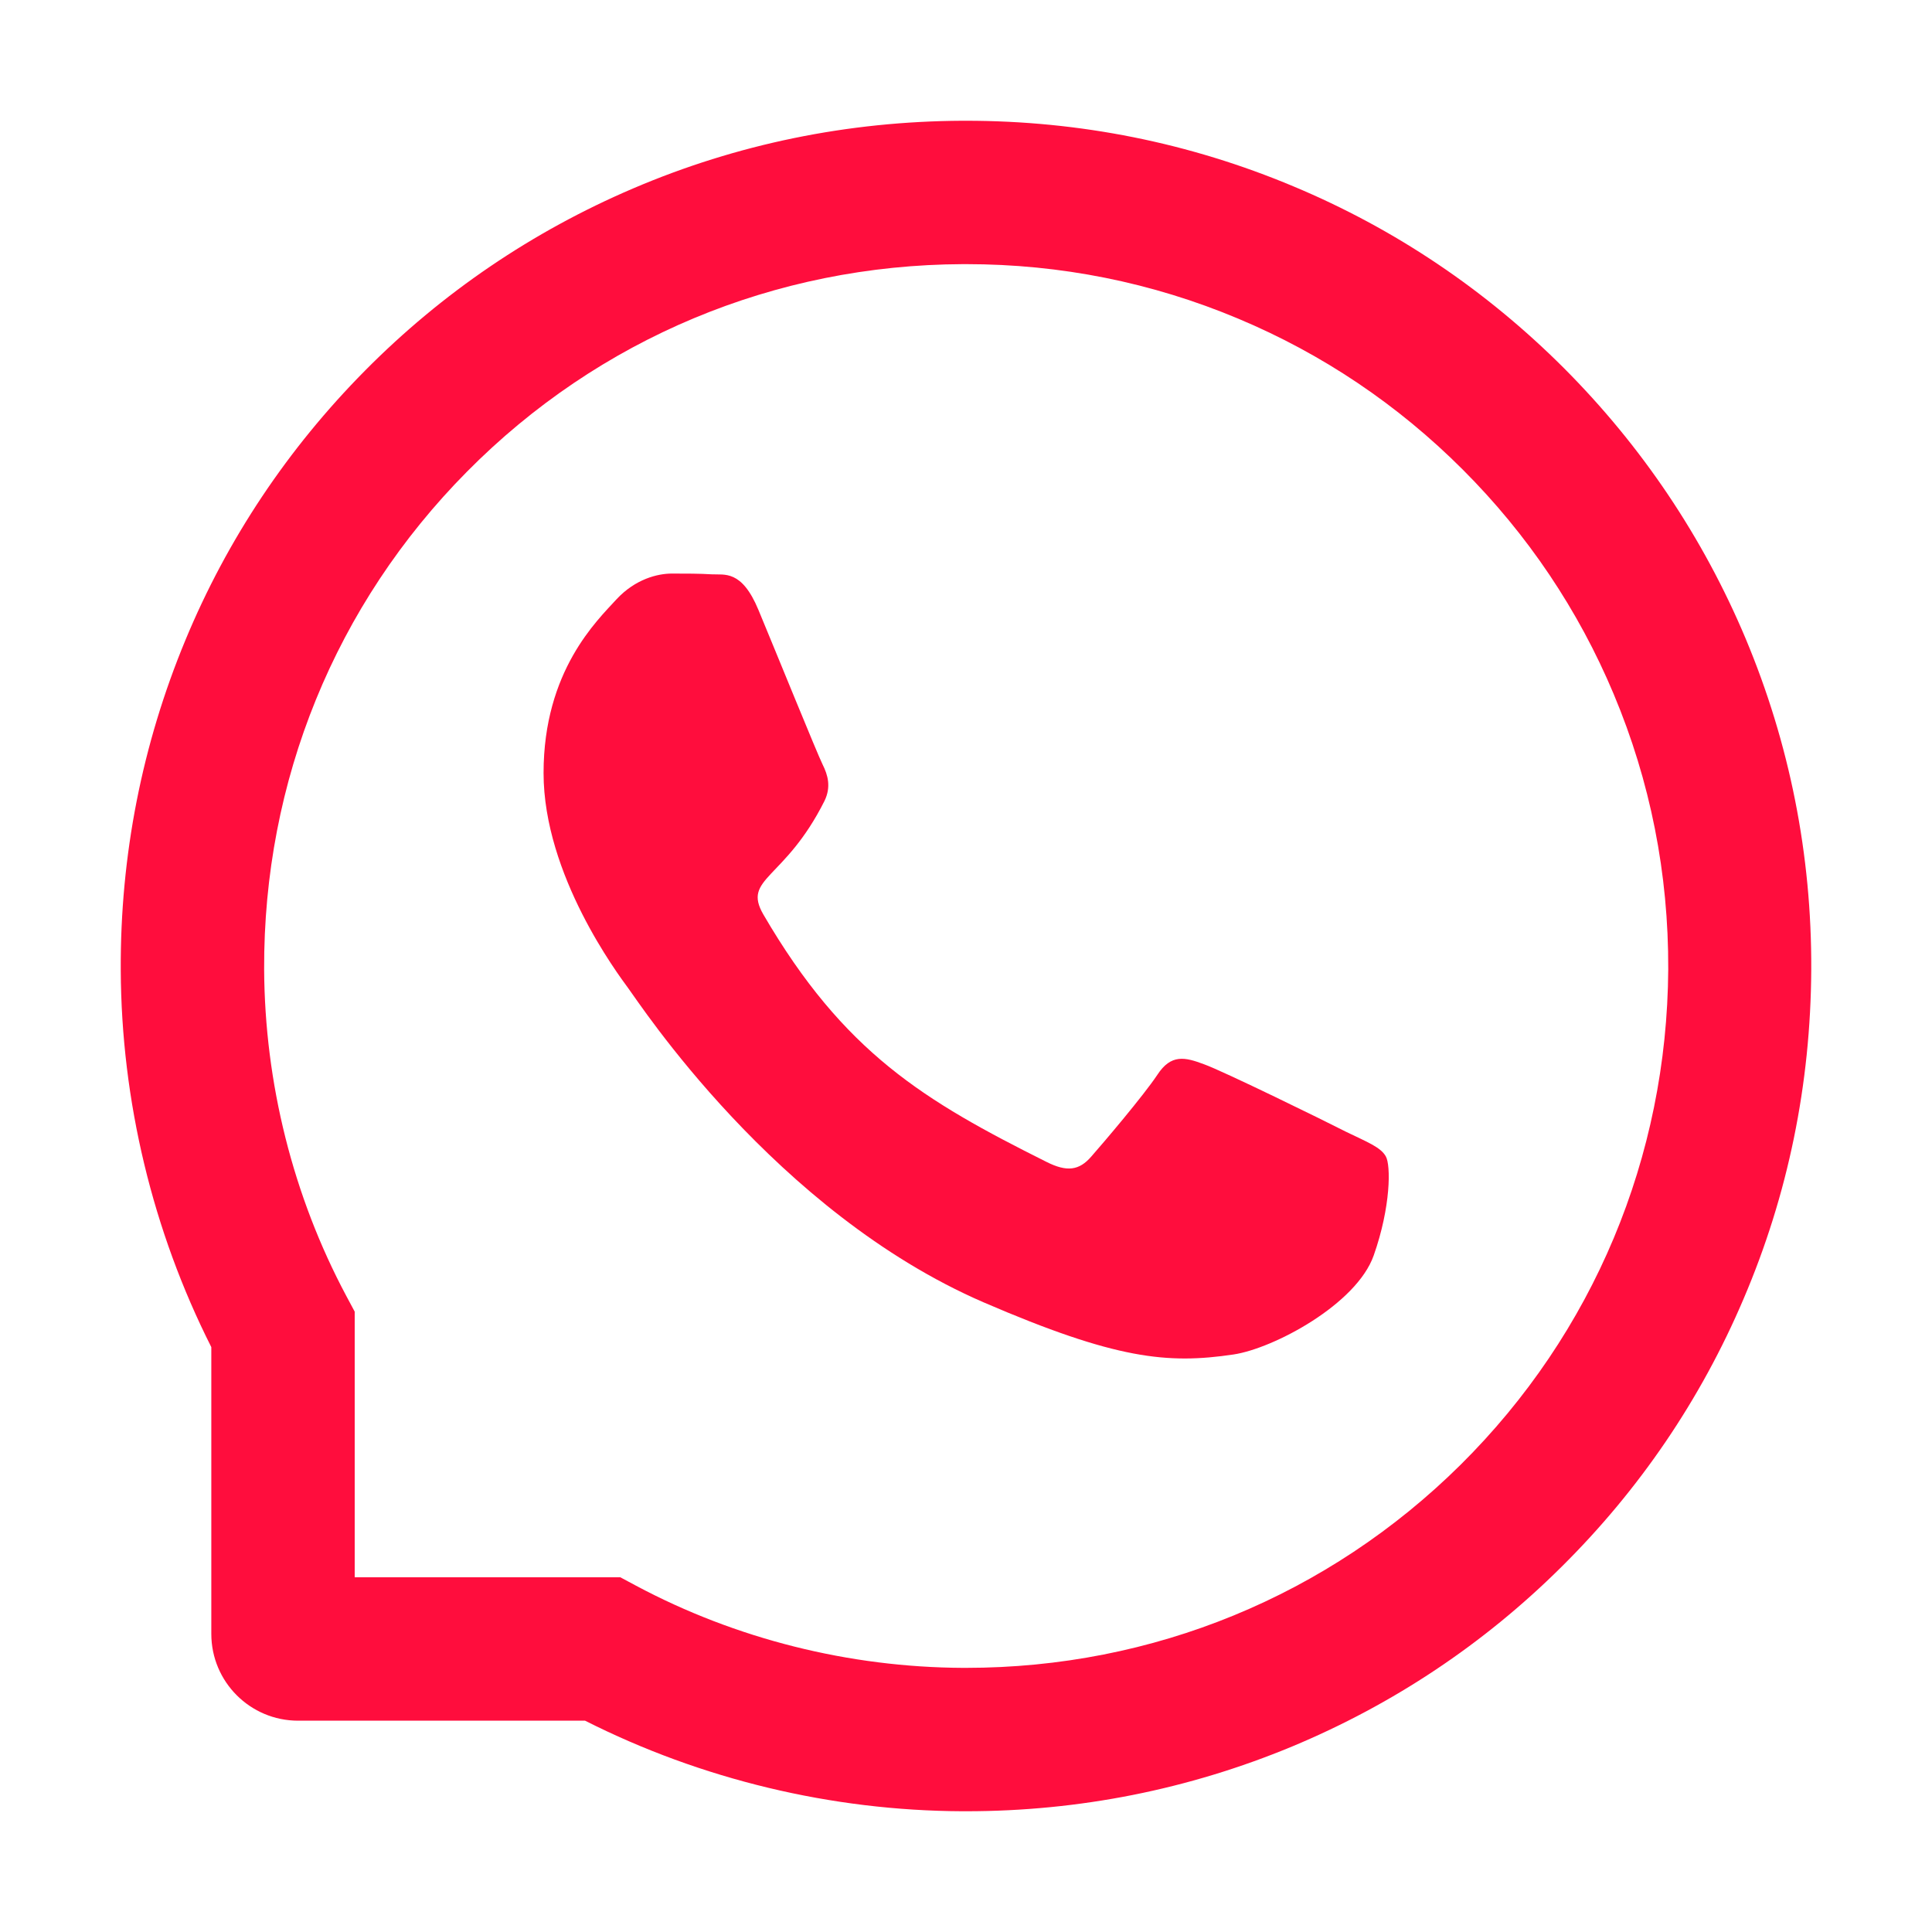
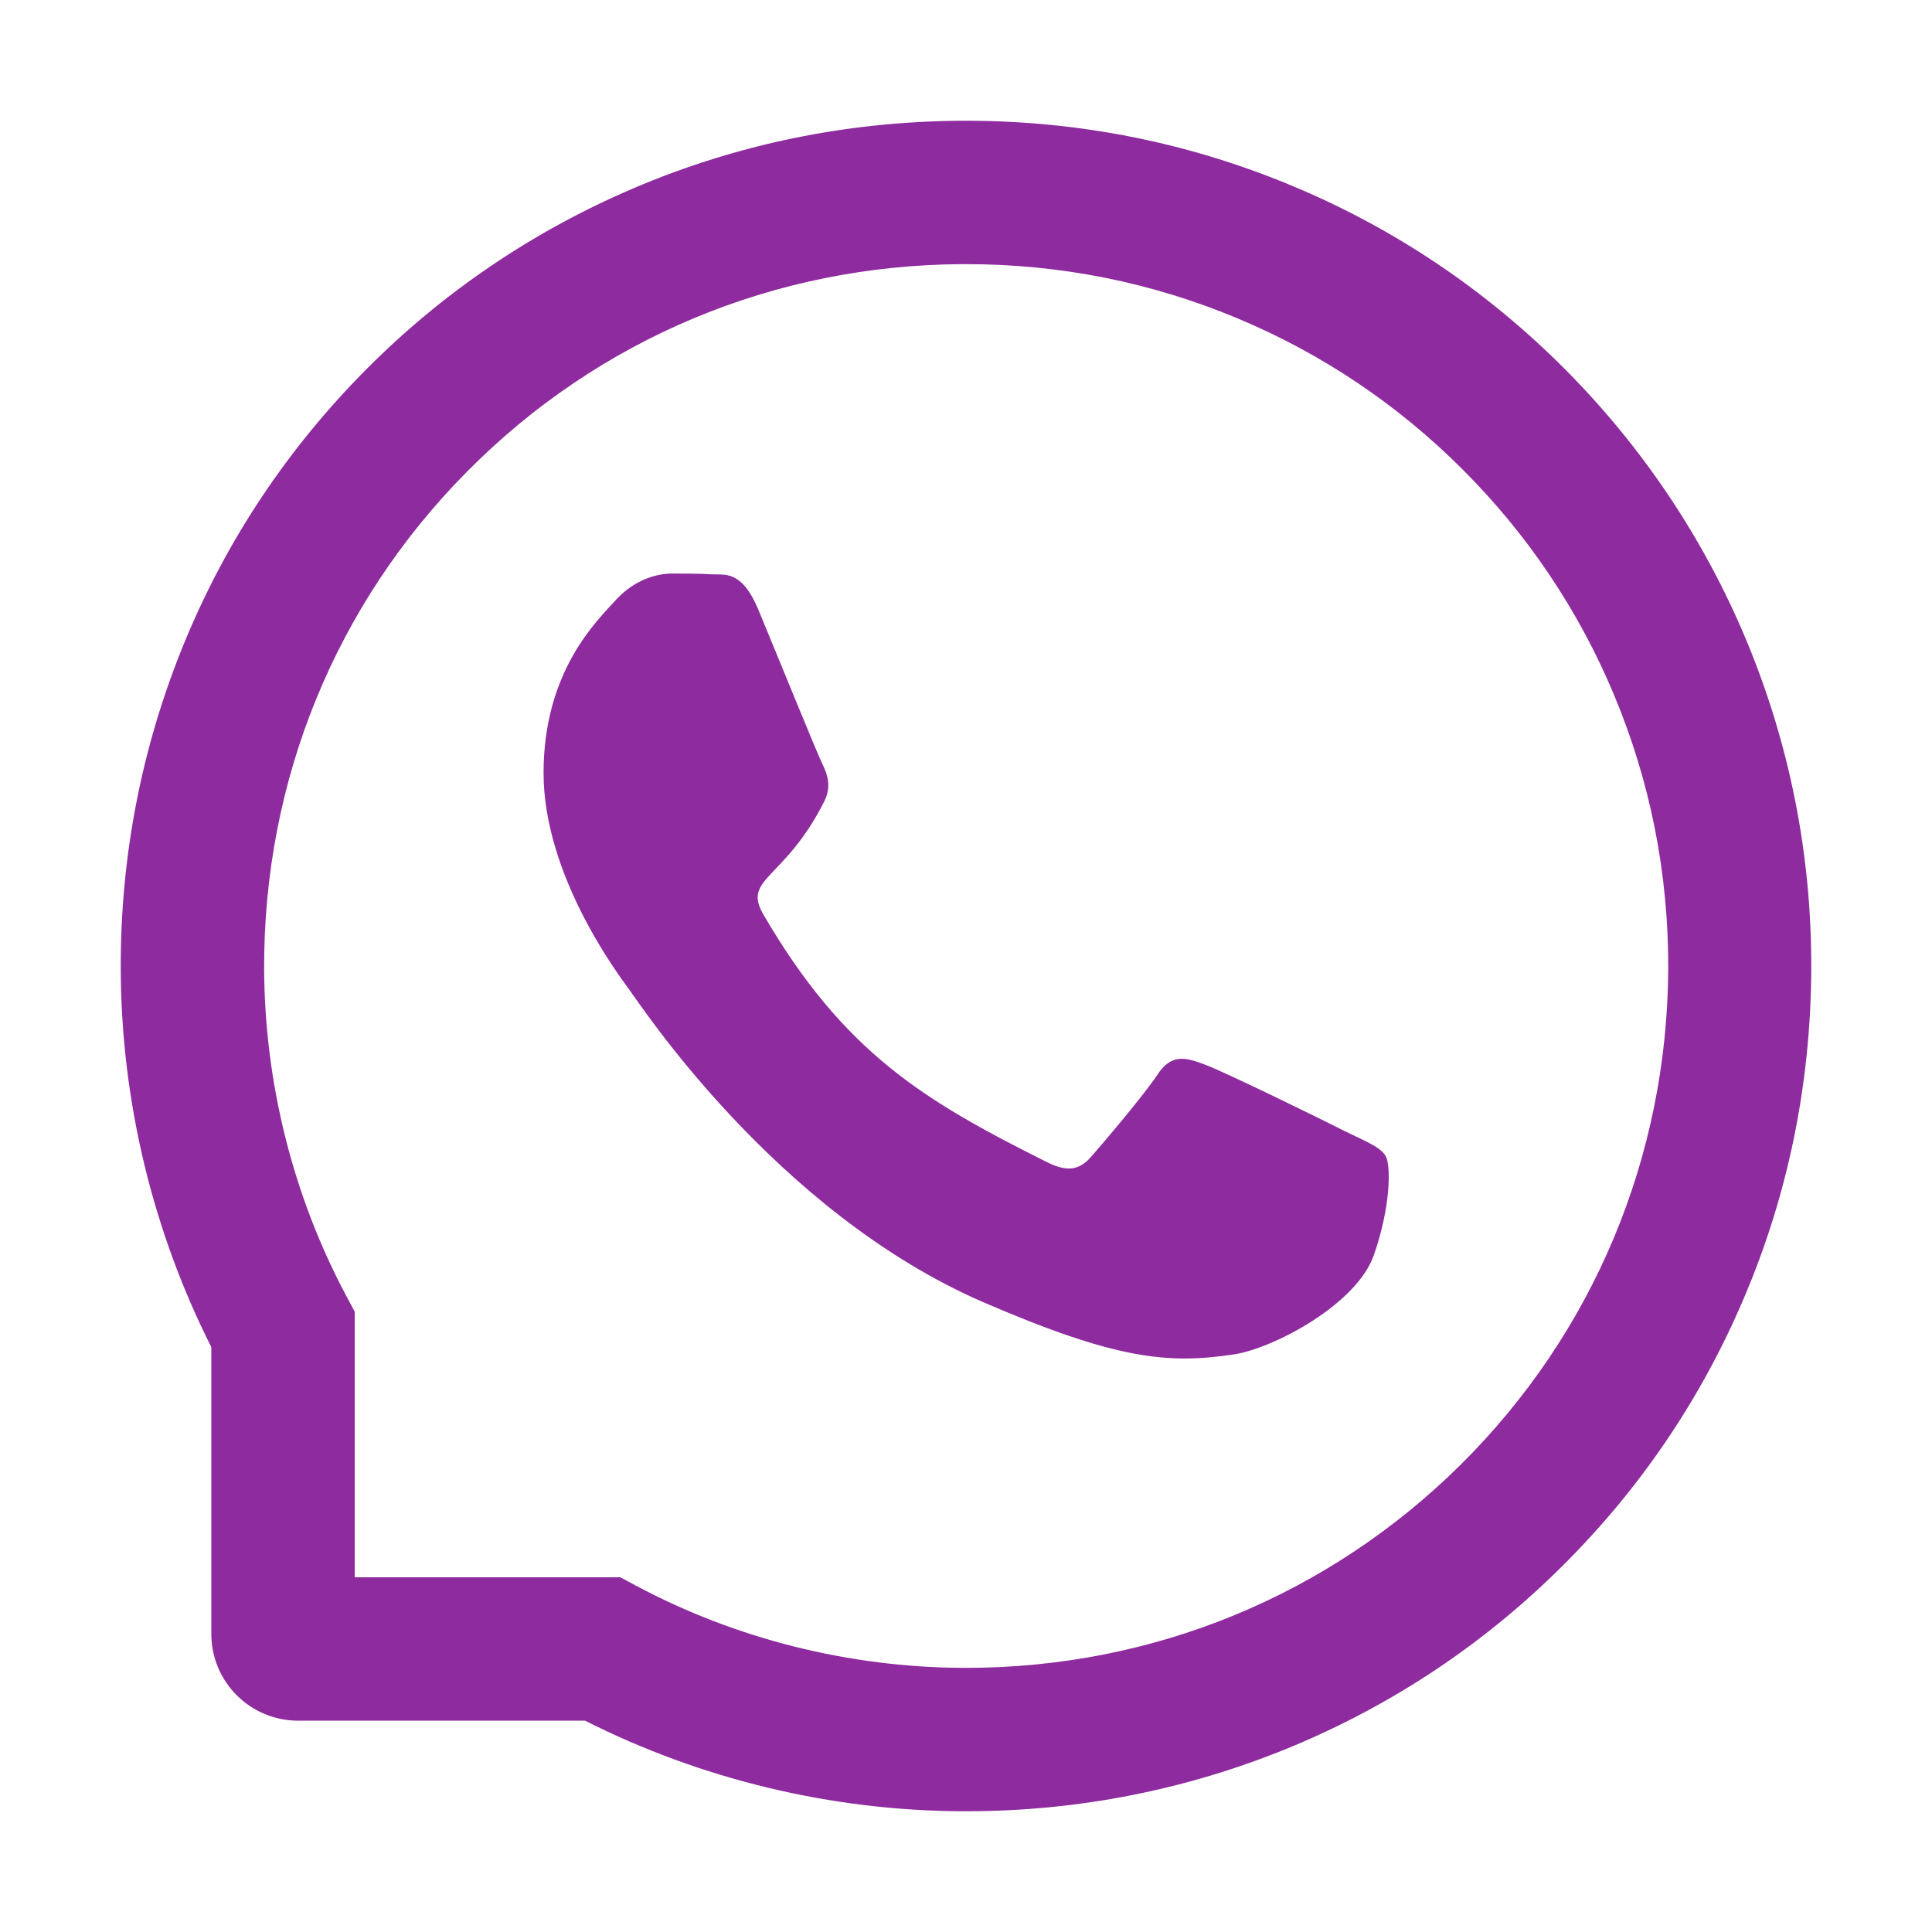
- <svg xmlns="http://www.w3.org/2000/svg" fill="#FF0D3D" width="42px" height="42px" viewBox="0 0 1024 1024" t="1569683925316" class="icon" version="1.1" p-id="14972">
+ <svg xmlns="http://www.w3.org/2000/svg" fill="#8E2B9E" width="42px" height="42px" viewBox="0 0 1024 1024" t="1569683925316" class="icon" version="1.1" p-id="14972">
  <defs>
    <style type="text/css" />
  </defs>
  <path d="M713.5 599.9c-10.9-5.6-65.2-32.2-75.3-35.8-10.1-3.8-17.5-5.6-24.8 5.6-7.4 11.1-28.4 35.8-35 43.3-6.4 7.4-12.9 8.3-23.8 2.8-64.8-32.4-107.3-57.8-150-131.1-11.3-19.5 11.3-18.1 32.4-60.2 3.6-7.4 1.8-13.7-1-19.3-2.8-5.6-24.8-59.8-34-81.9-8.9-21.5-18.1-18.5-24.8-18.9-6.4-0.4-13.7-0.4-21.1-0.4-7.4 0-19.3 2.8-29.4 13.7-10.1 11.1-38.6 37.8-38.6 92s39.5 106.7 44.9 114.1c5.6 7.4 77.7 118.6 188.4 166.5 70 30.2 97.4 32.8 132.4 27.6 21.3-3.2 65.2-26.6 74.3-52.5 9.1-25.8 9.1-47.9 6.4-52.5-2.7-4.9-10.1-7.7-21-13z" p-id="14973" />
  <path d="M925.2 338.4c-22.6-53.7-55-101.9-96.3-143.3-41.3-41.3-89.5-73.8-143.3-96.3C630.6 75.7 572.2 64 512 64h-2c-60.6 0.3-119.3 12.3-174.5 35.9-53.3 22.8-101.1 55.2-142 96.5-40.9 41.3-73 89.3-95.2 142.8-23 55.4-34.6 114.3-34.3 174.9 0.3 69.4 16.9 138.3 48 199.9v152c0 25.4 20.6 46 46 46h152.1c61.6 31.1 130.5 47.7 199.9 48h2.1c59.9 0 118-11.6 172.7-34.3 53.5-22.3 101.6-54.3 142.8-95.2 41.3-40.9 73.8-88.7 96.5-142 23.6-55.2 35.6-113.9 35.9-174.5 0.3-60.9-11.5-120-34.8-175.6z m-151.1 438C704 845.8 611 884 512 884h-1.7c-60.3-0.3-120.2-15.3-173.1-43.5l-8.4-4.5H188V695.2l-4.5-8.4C155.3 633.9 140.3 574 140 513.7c-0.4-99.7 37.7-193.3 107.6-263.8 69.8-70.5 163.1-109.5 262.8-109.9h1.7c50 0 98.5 9.7 144.2 28.9 44.6 18.7 84.6 45.6 119 80 34.3 34.3 61.3 74.4 80 119 19.4 46.2 29.1 95.2 28.9 145.8-0.6 99.6-39.7 192.9-110.1 262.7z" p-id="14974" />
</svg>
